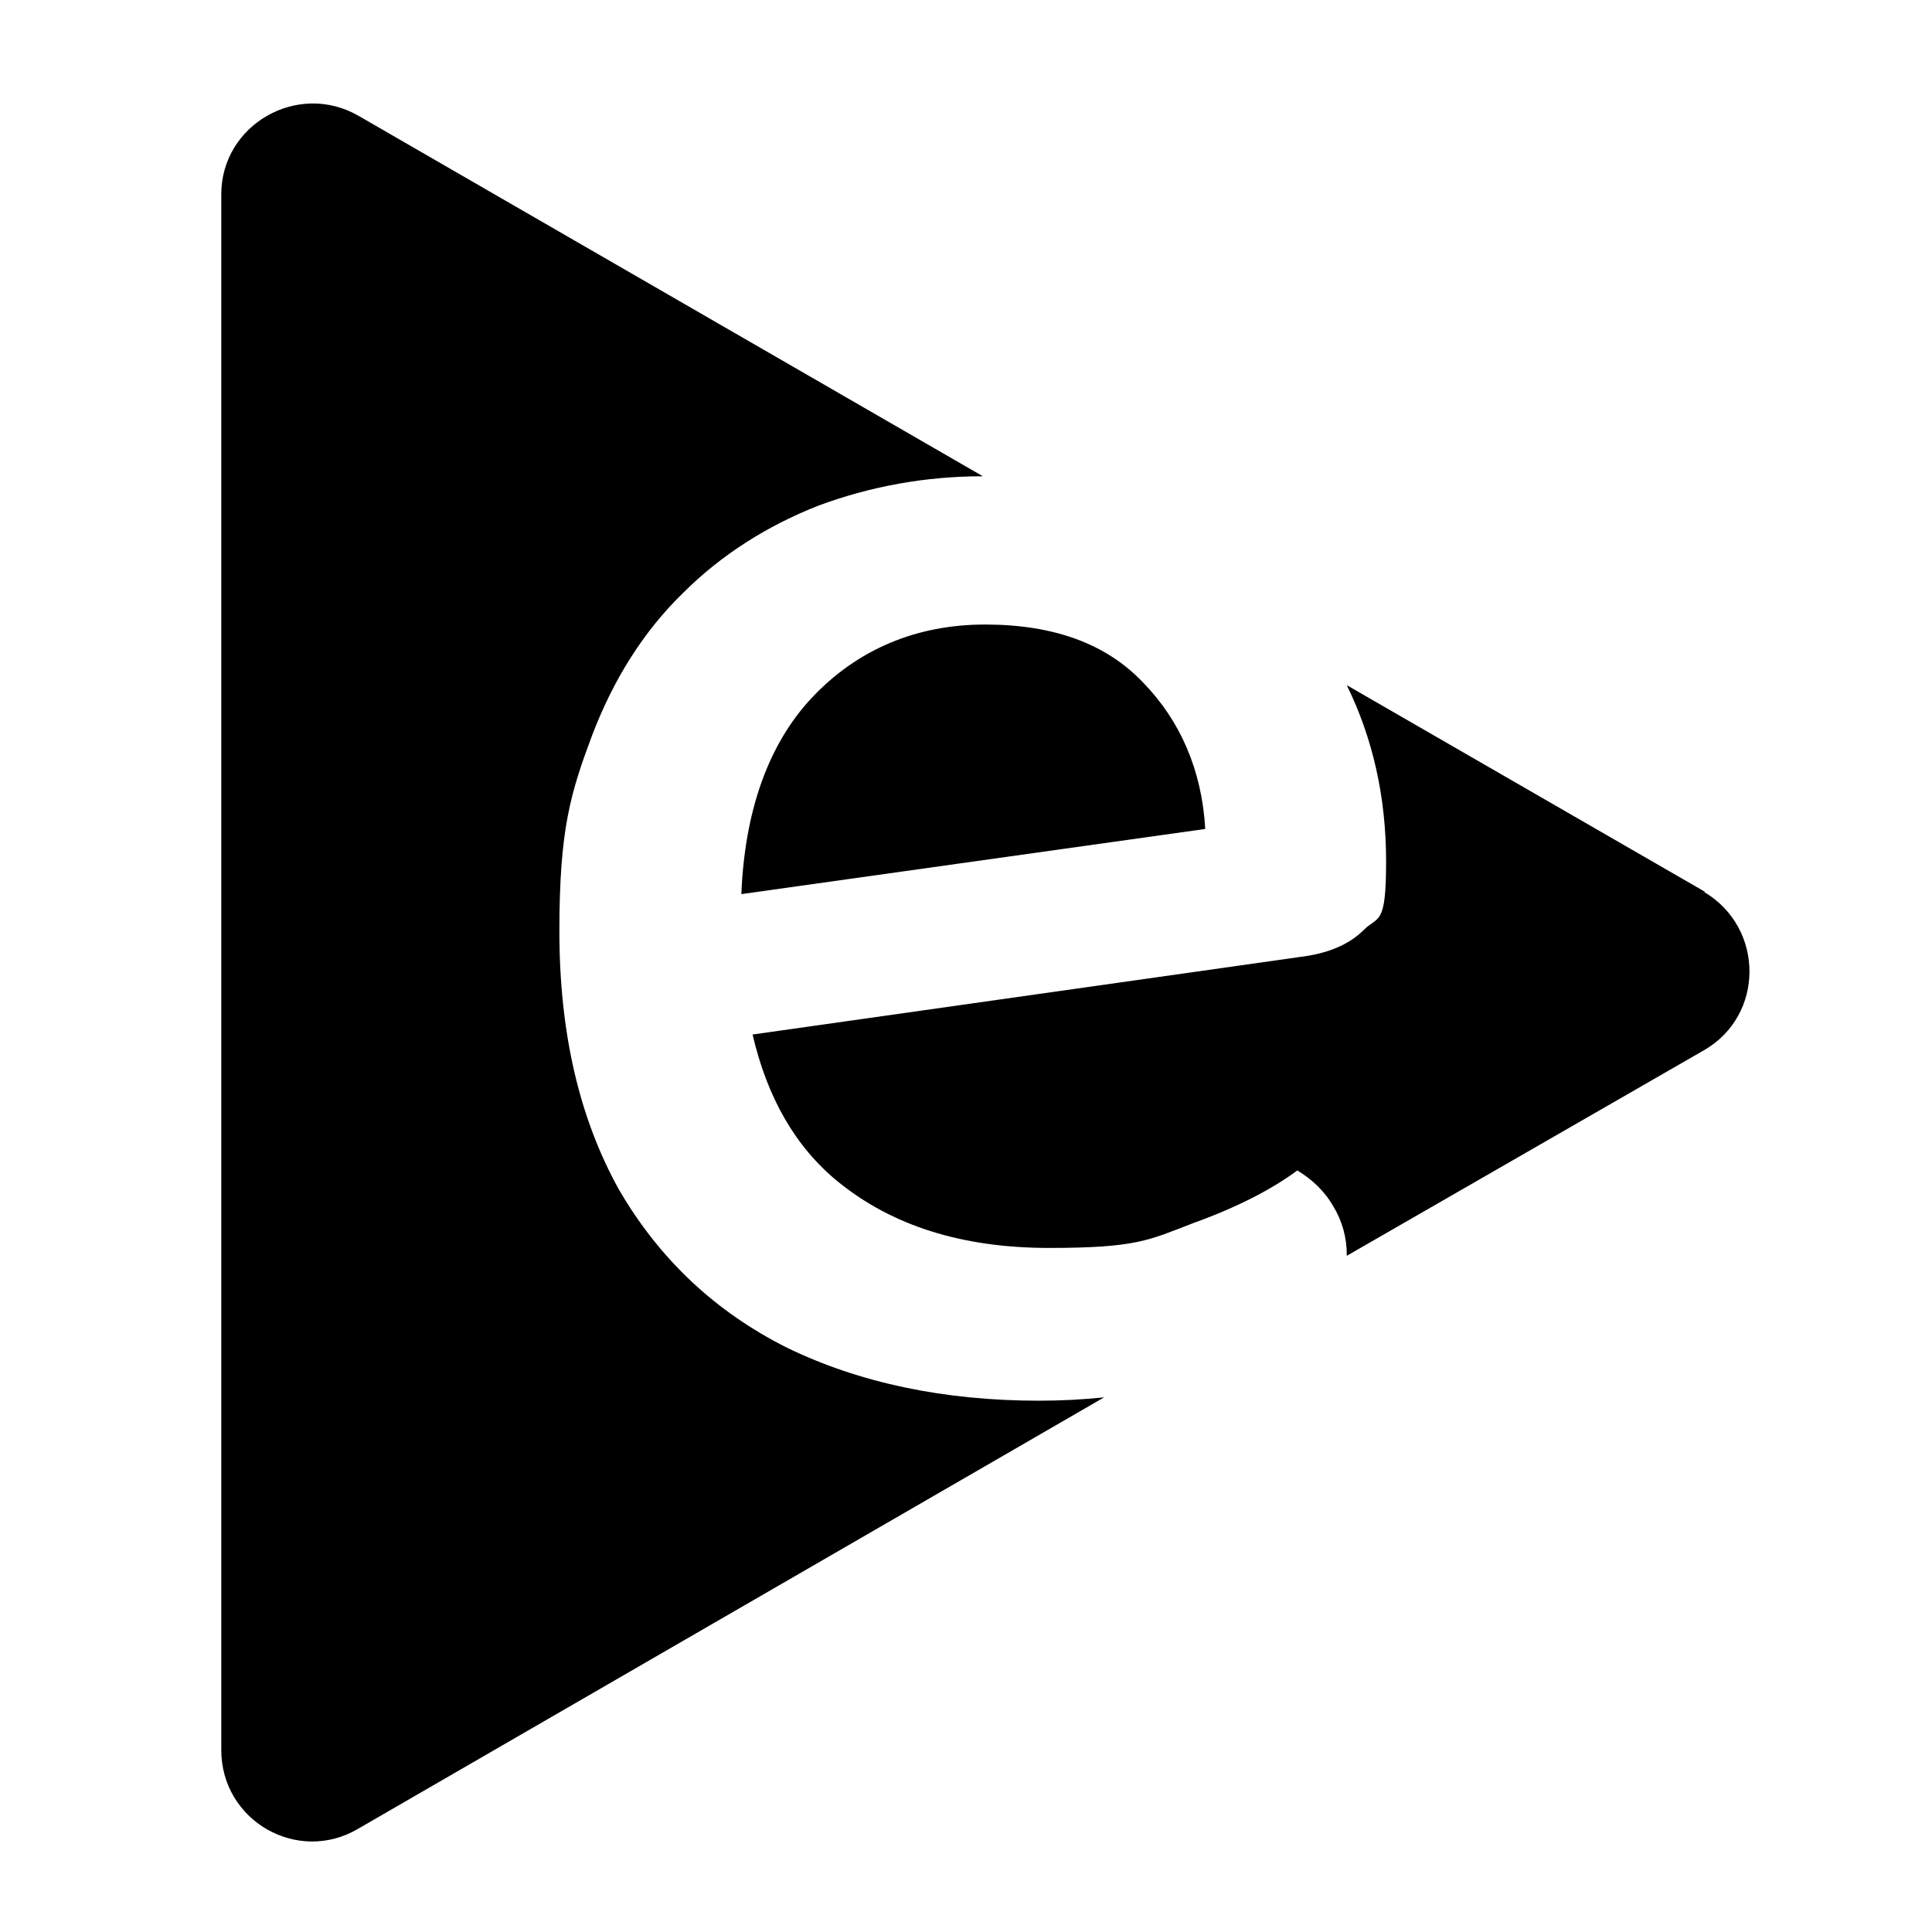
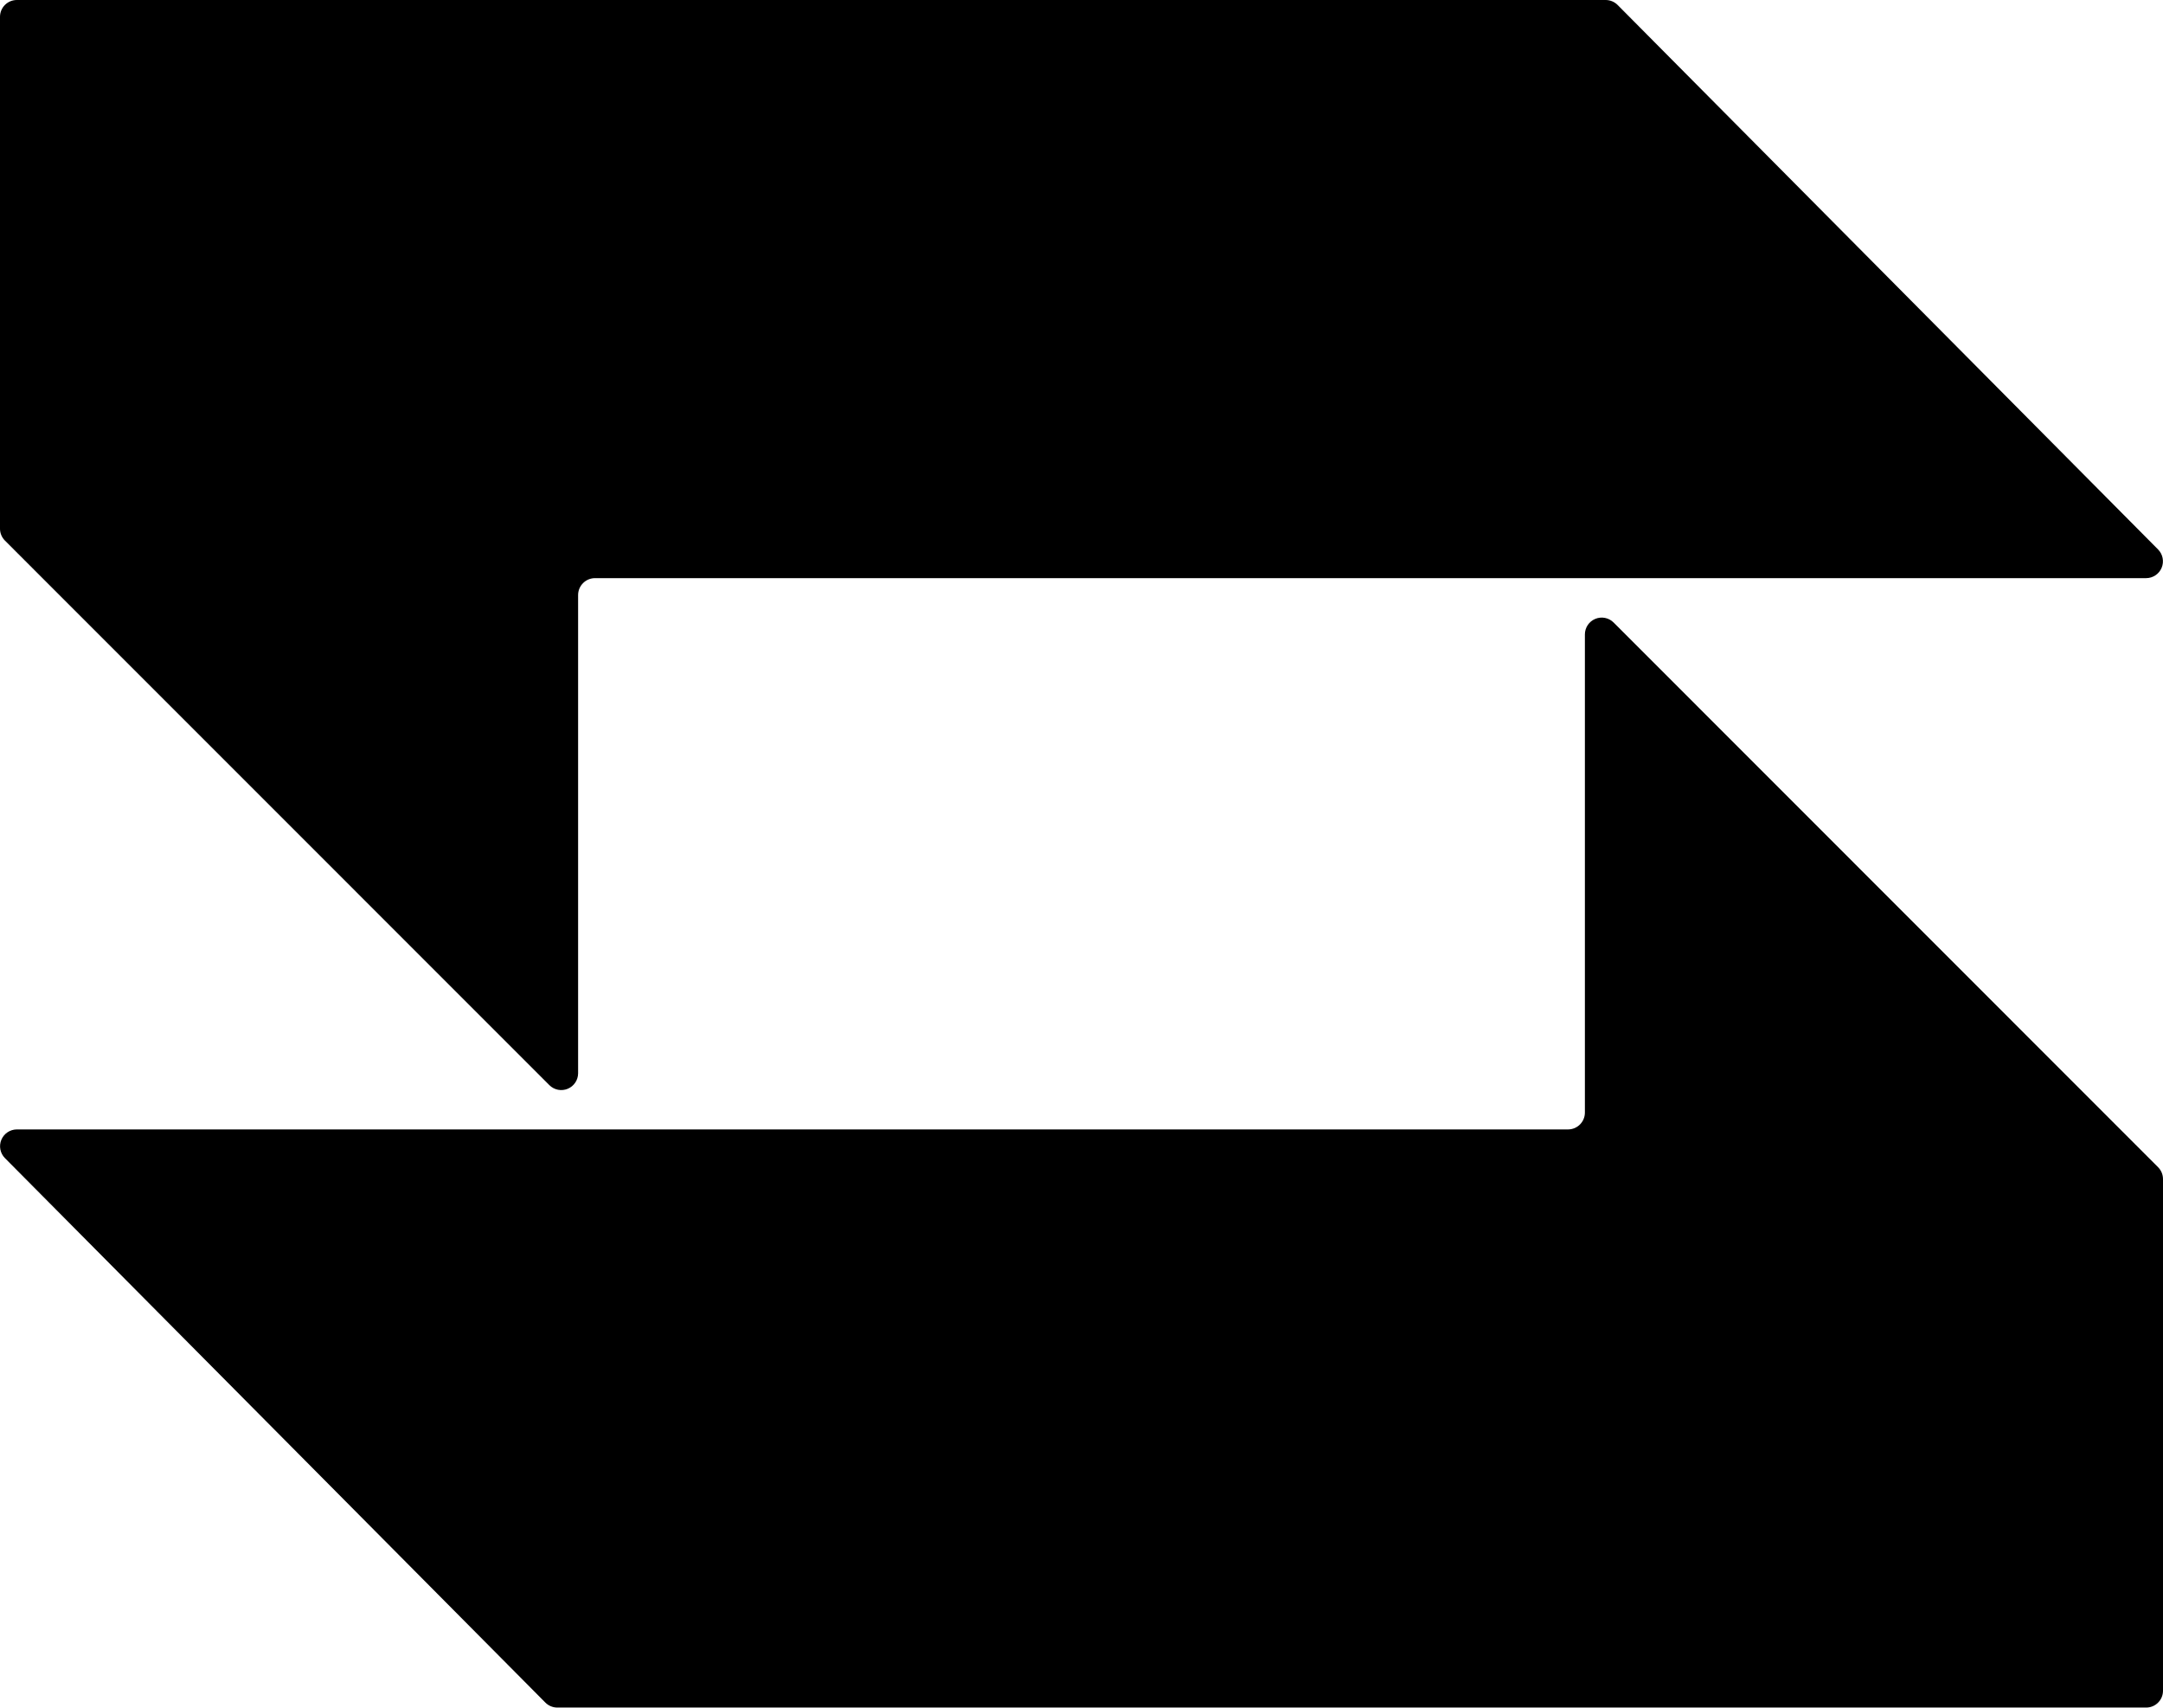
- <svg xmlns="http://www.w3.org/2000/svg" viewBox="45 14 160 172" width="32" height="32">
-   <g>
-     <path fill="black" d="M131.5,138.7c-8.5,0-16-1.6-22.4-4.7-6.4-3.2-11.4-7.9-15-14.1-3.5-6.3-5.3-13.9-5.3-23s1-12.3,2.9-17.4c1.9-5,4.6-9.3,8.1-12.7,3.4-3.4,7.5-6,12.1-7.8,4.6-1.7,9.5-2.6,14.6-2.6l-55.6-32.1c-5.4-3.1-12.2.8-12.2,7v138.5c0,6.3,6.8,10.2,12.2,7l66.4-38.4c-1.9.2-3.8.3-5.9.3Z" />
-     <path fill="black" d="M140.8,74.8c-3.3-3.5-8-5.2-14.1-5.2s-11.4,2.2-15.5,6.6c-3.8,4.1-5.9,10-6.2,17.4l41.3-5.8c-.3-5.2-2.2-9.6-5.5-13Z" />
-     <path fill="black" d="M190.8,93.4l-31.9-18.4c2.3,4.7,3.5,9.9,3.5,15.7s-.7,4.8-2,6.1c-1.3,1.3-3.2,2.1-5.7,2.4l-48.7,6.9c1.3,5.6,3.8,10,7.6,13.1,4.8,3.9,11,5.9,18.8,5.9s8.9-.7,12.8-2.2c3.9-1.4,7-3,9.3-4.7,1.3.8,2.4,1.8,3.2,3.2.8,1.3,1.2,2.8,1.2,4.3s0,0,0,.1l31.8-18.3c5.4-3.1,5.4-10.9,0-14.1Z" />
+ <svg xmlns="http://www.w3.org/2000/svg" viewBox="0 0 215.81 170.38">
+   <g id="Layer_2" data-name="Layer 2">
+     <g id="Layer_1-2" data-name="Layer 1">
+       <path d="M57.68,107.08V59.36a1.69,1.69,0,0,1,1.68-1.68H214.13a1.68,1.68,0,0,0,1.19-2.86L161.4.5a1.69,1.69,0,0,0-1.19-.5H1.68A1.68,1.68,0,0,0,0,1.68V52.75a1.68,1.68,0,0,0,.49,1.18l54.33,54.34A1.68,1.68,0,0,0,57.68,107.08Z" />
+       <path d="M215.32,116.45,161,62.11a1.68,1.68,0,0,0-2.87,1.19V111a1.68,1.68,0,0,1-1.67,1.68H1.68a1.68,1.68,0,0,0-1.19,2.86l53.92,54.32a1.69,1.69,0,0,0,1.19.5H214.13a1.68,1.68,0,0,0,1.68-1.68V117.63A1.68,1.68,0,0,0,215.32,116.45Z" />
+     </g>
  </g>
</svg>
